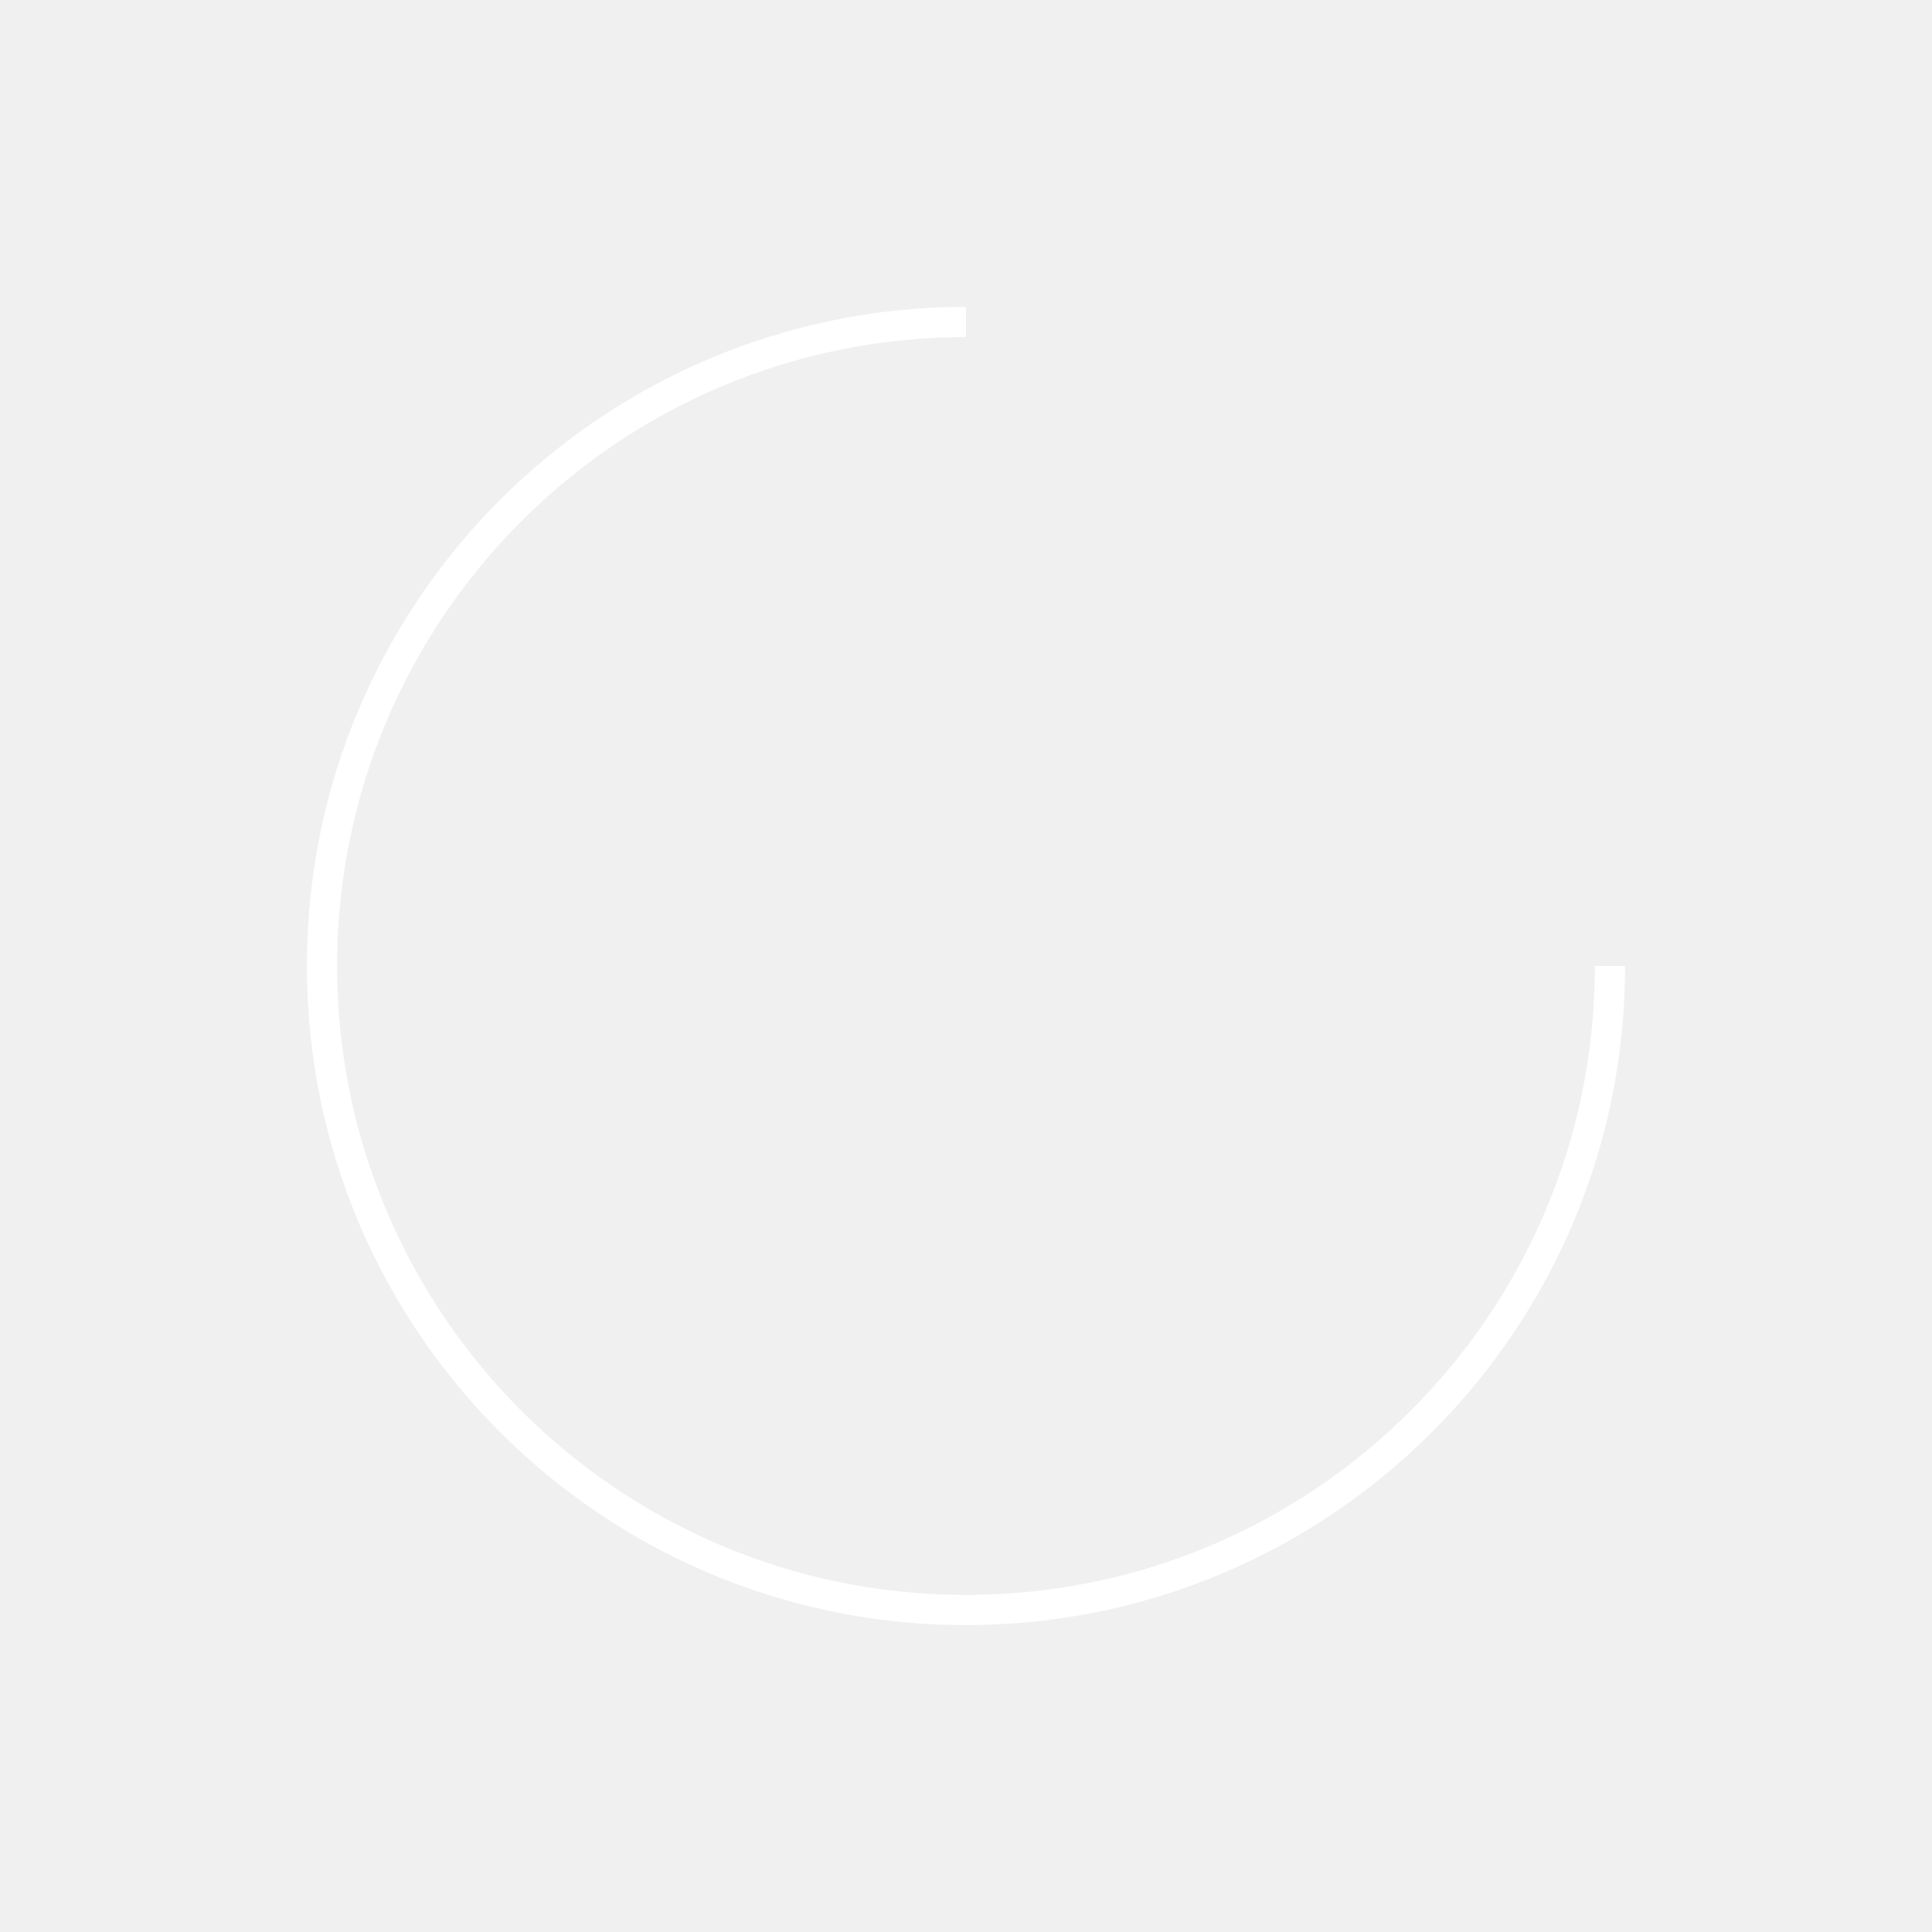
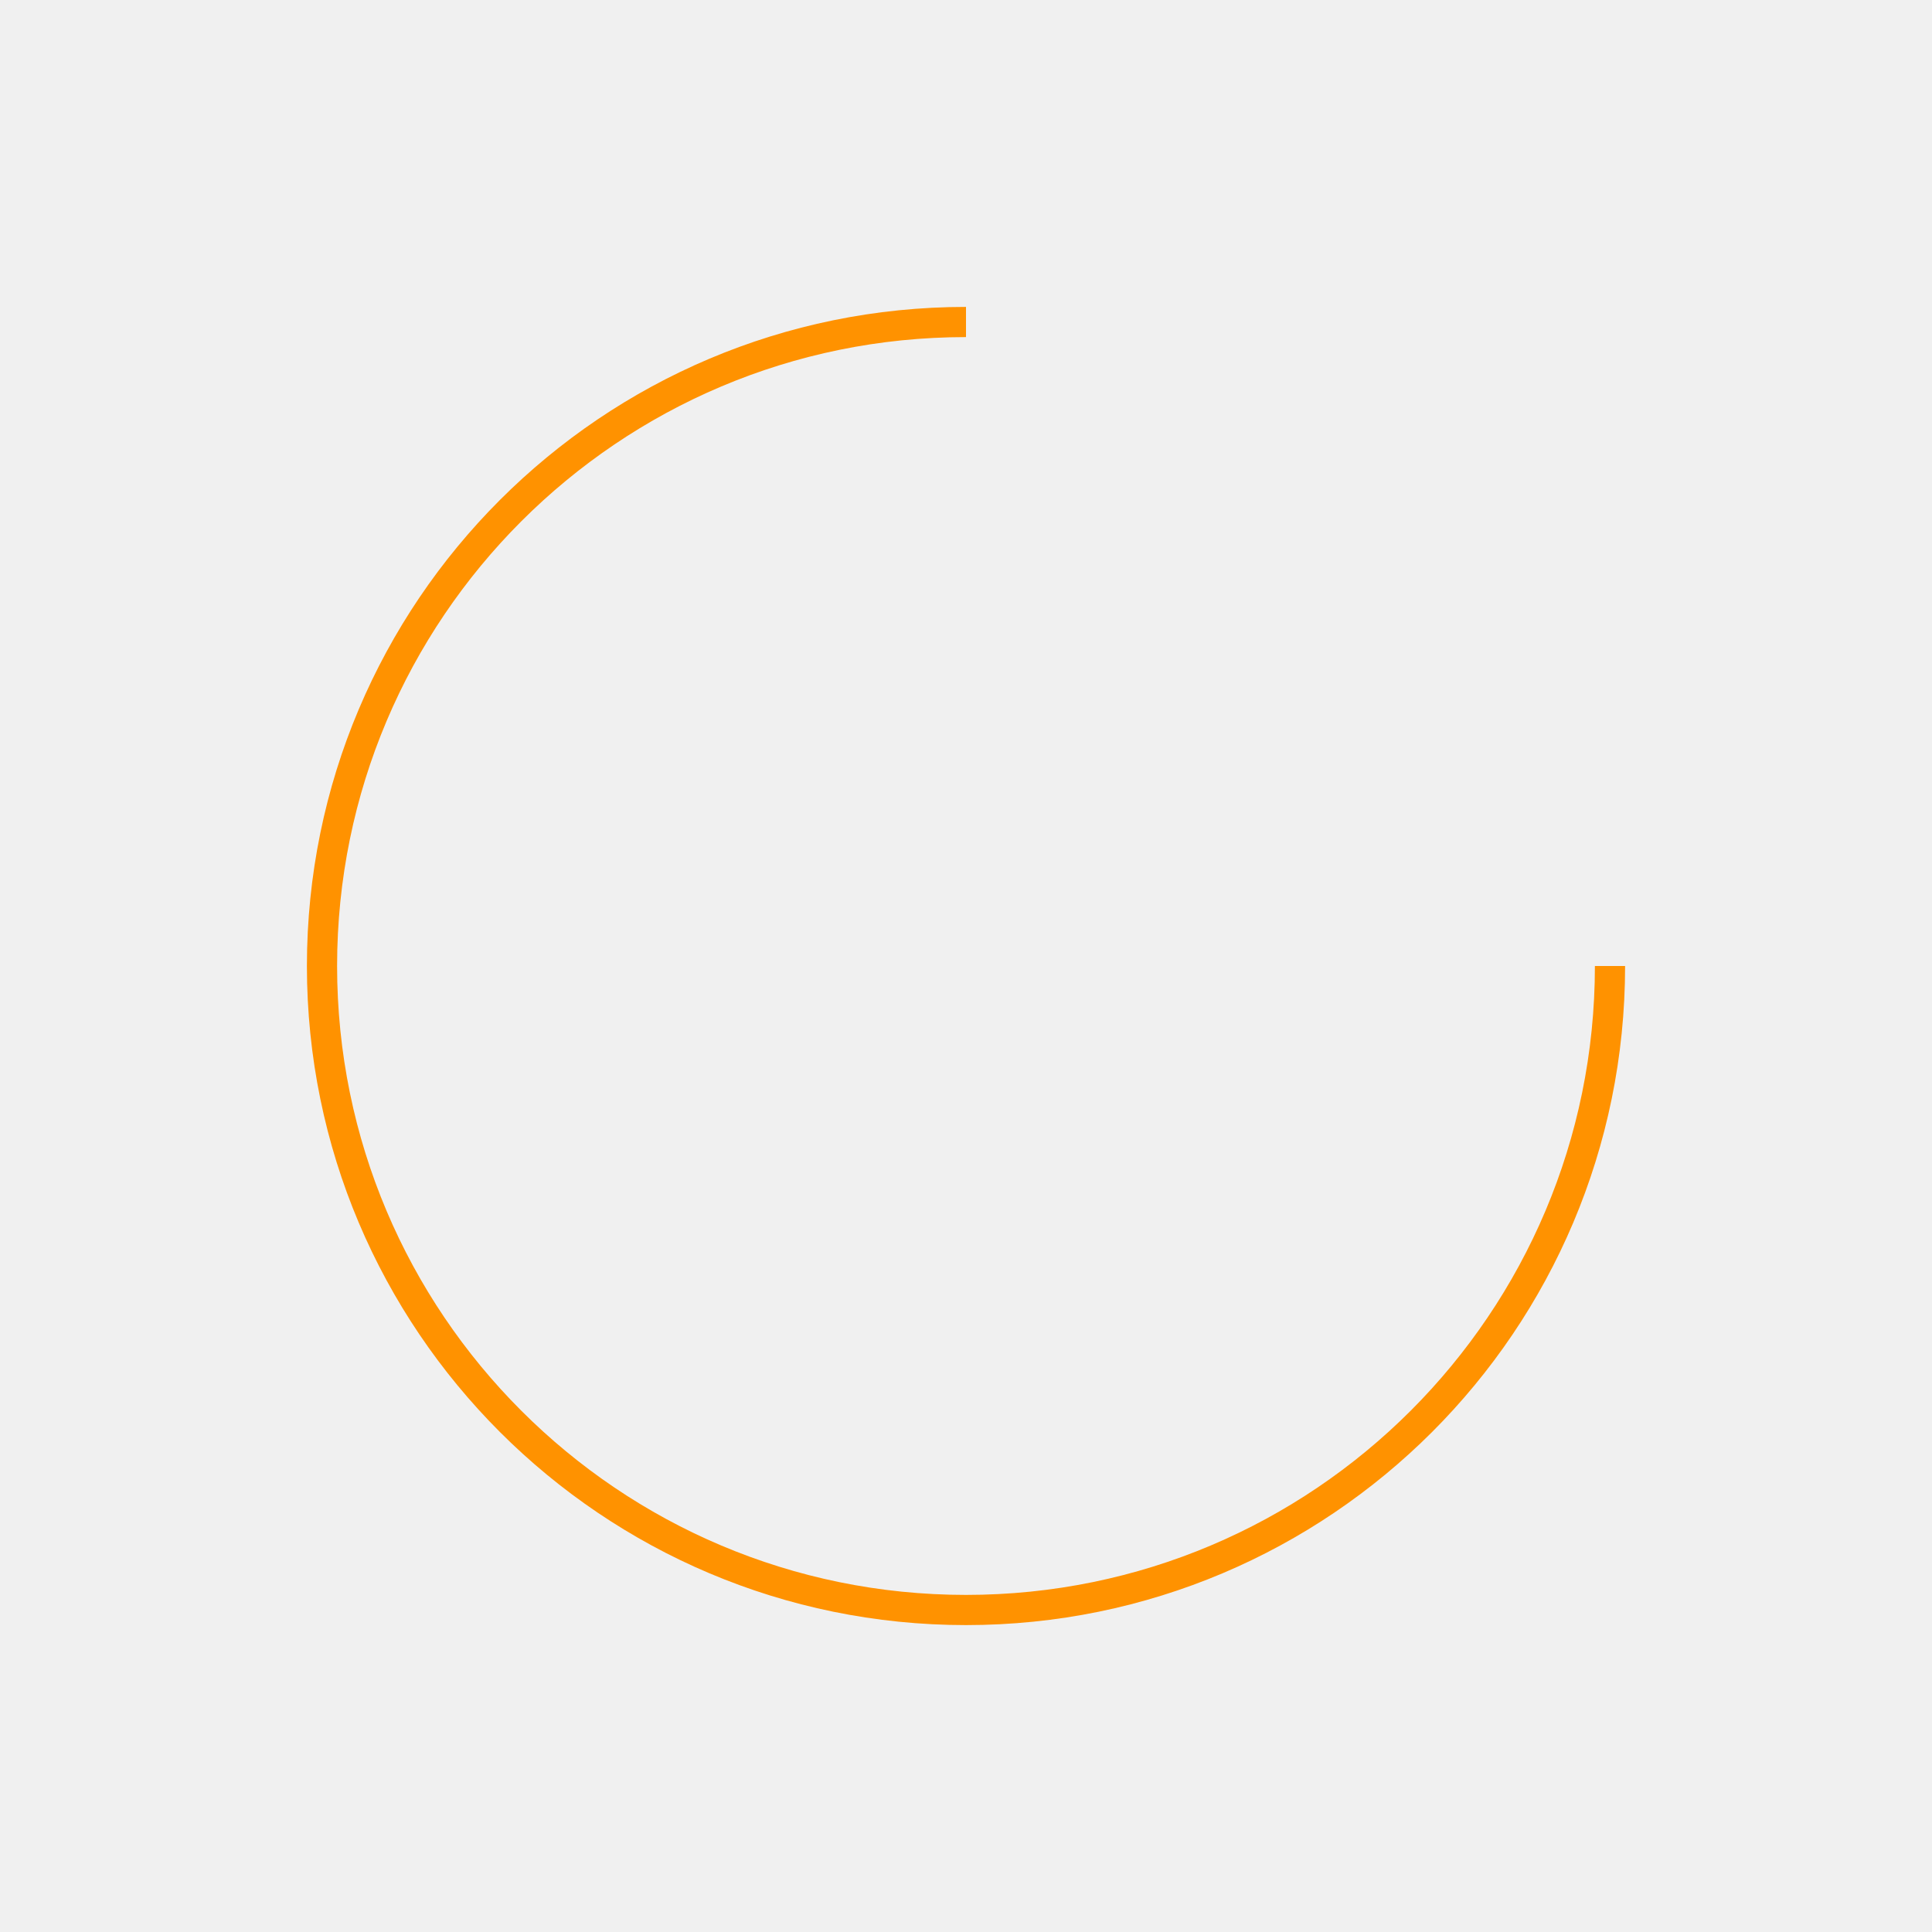
<svg xmlns="http://www.w3.org/2000/svg" width="96px" height="96px" viewBox="0 0 96 96" zoomAndPan="disable">
  <style>
		circle {
			fill: transparent;
- 			stroke: #fff;
+ 			stroke: #ff9200;
			stroke-width: 1.5px;
		}
	</style>
  <defs>
    <clipPath id="corner">
      <polygon points="0,0 48,0 48,48 96,48 96,96 0,96" />
    </clipPath>
  </defs>
  <g clip-path="url(#corner)">
    <circle cx="48" cy="48" r="32" />
  </g>
</svg>
